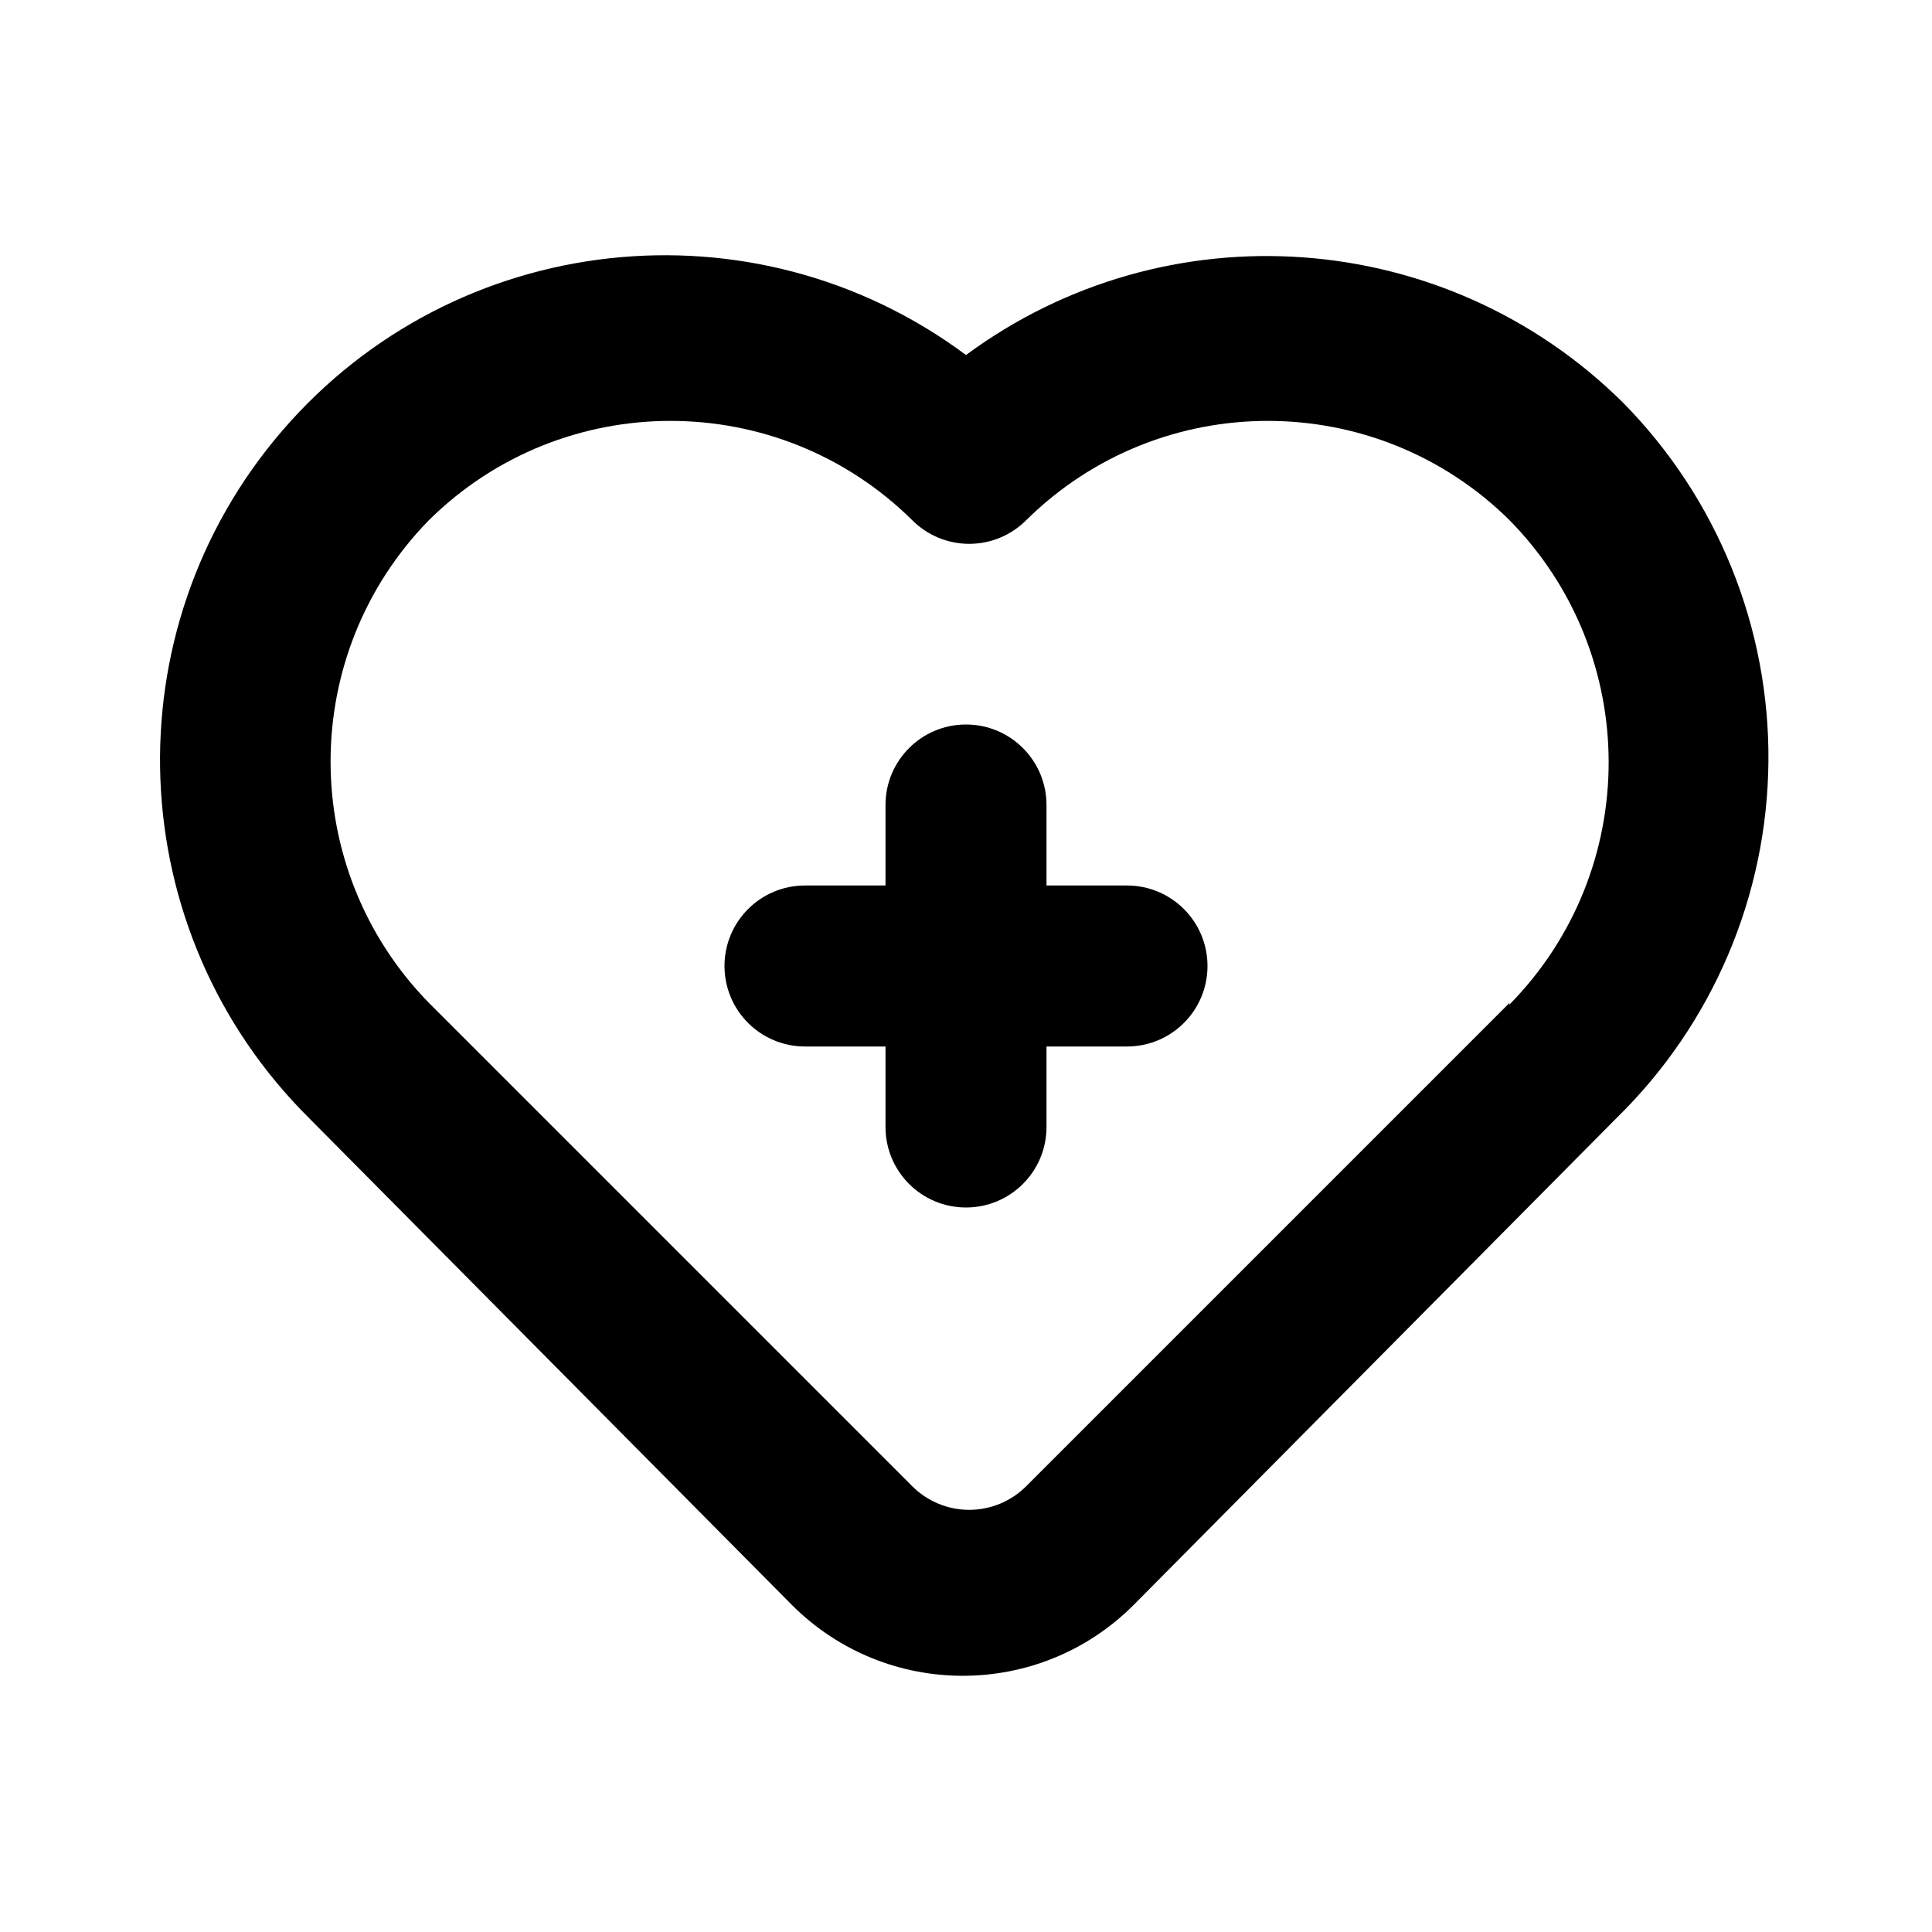
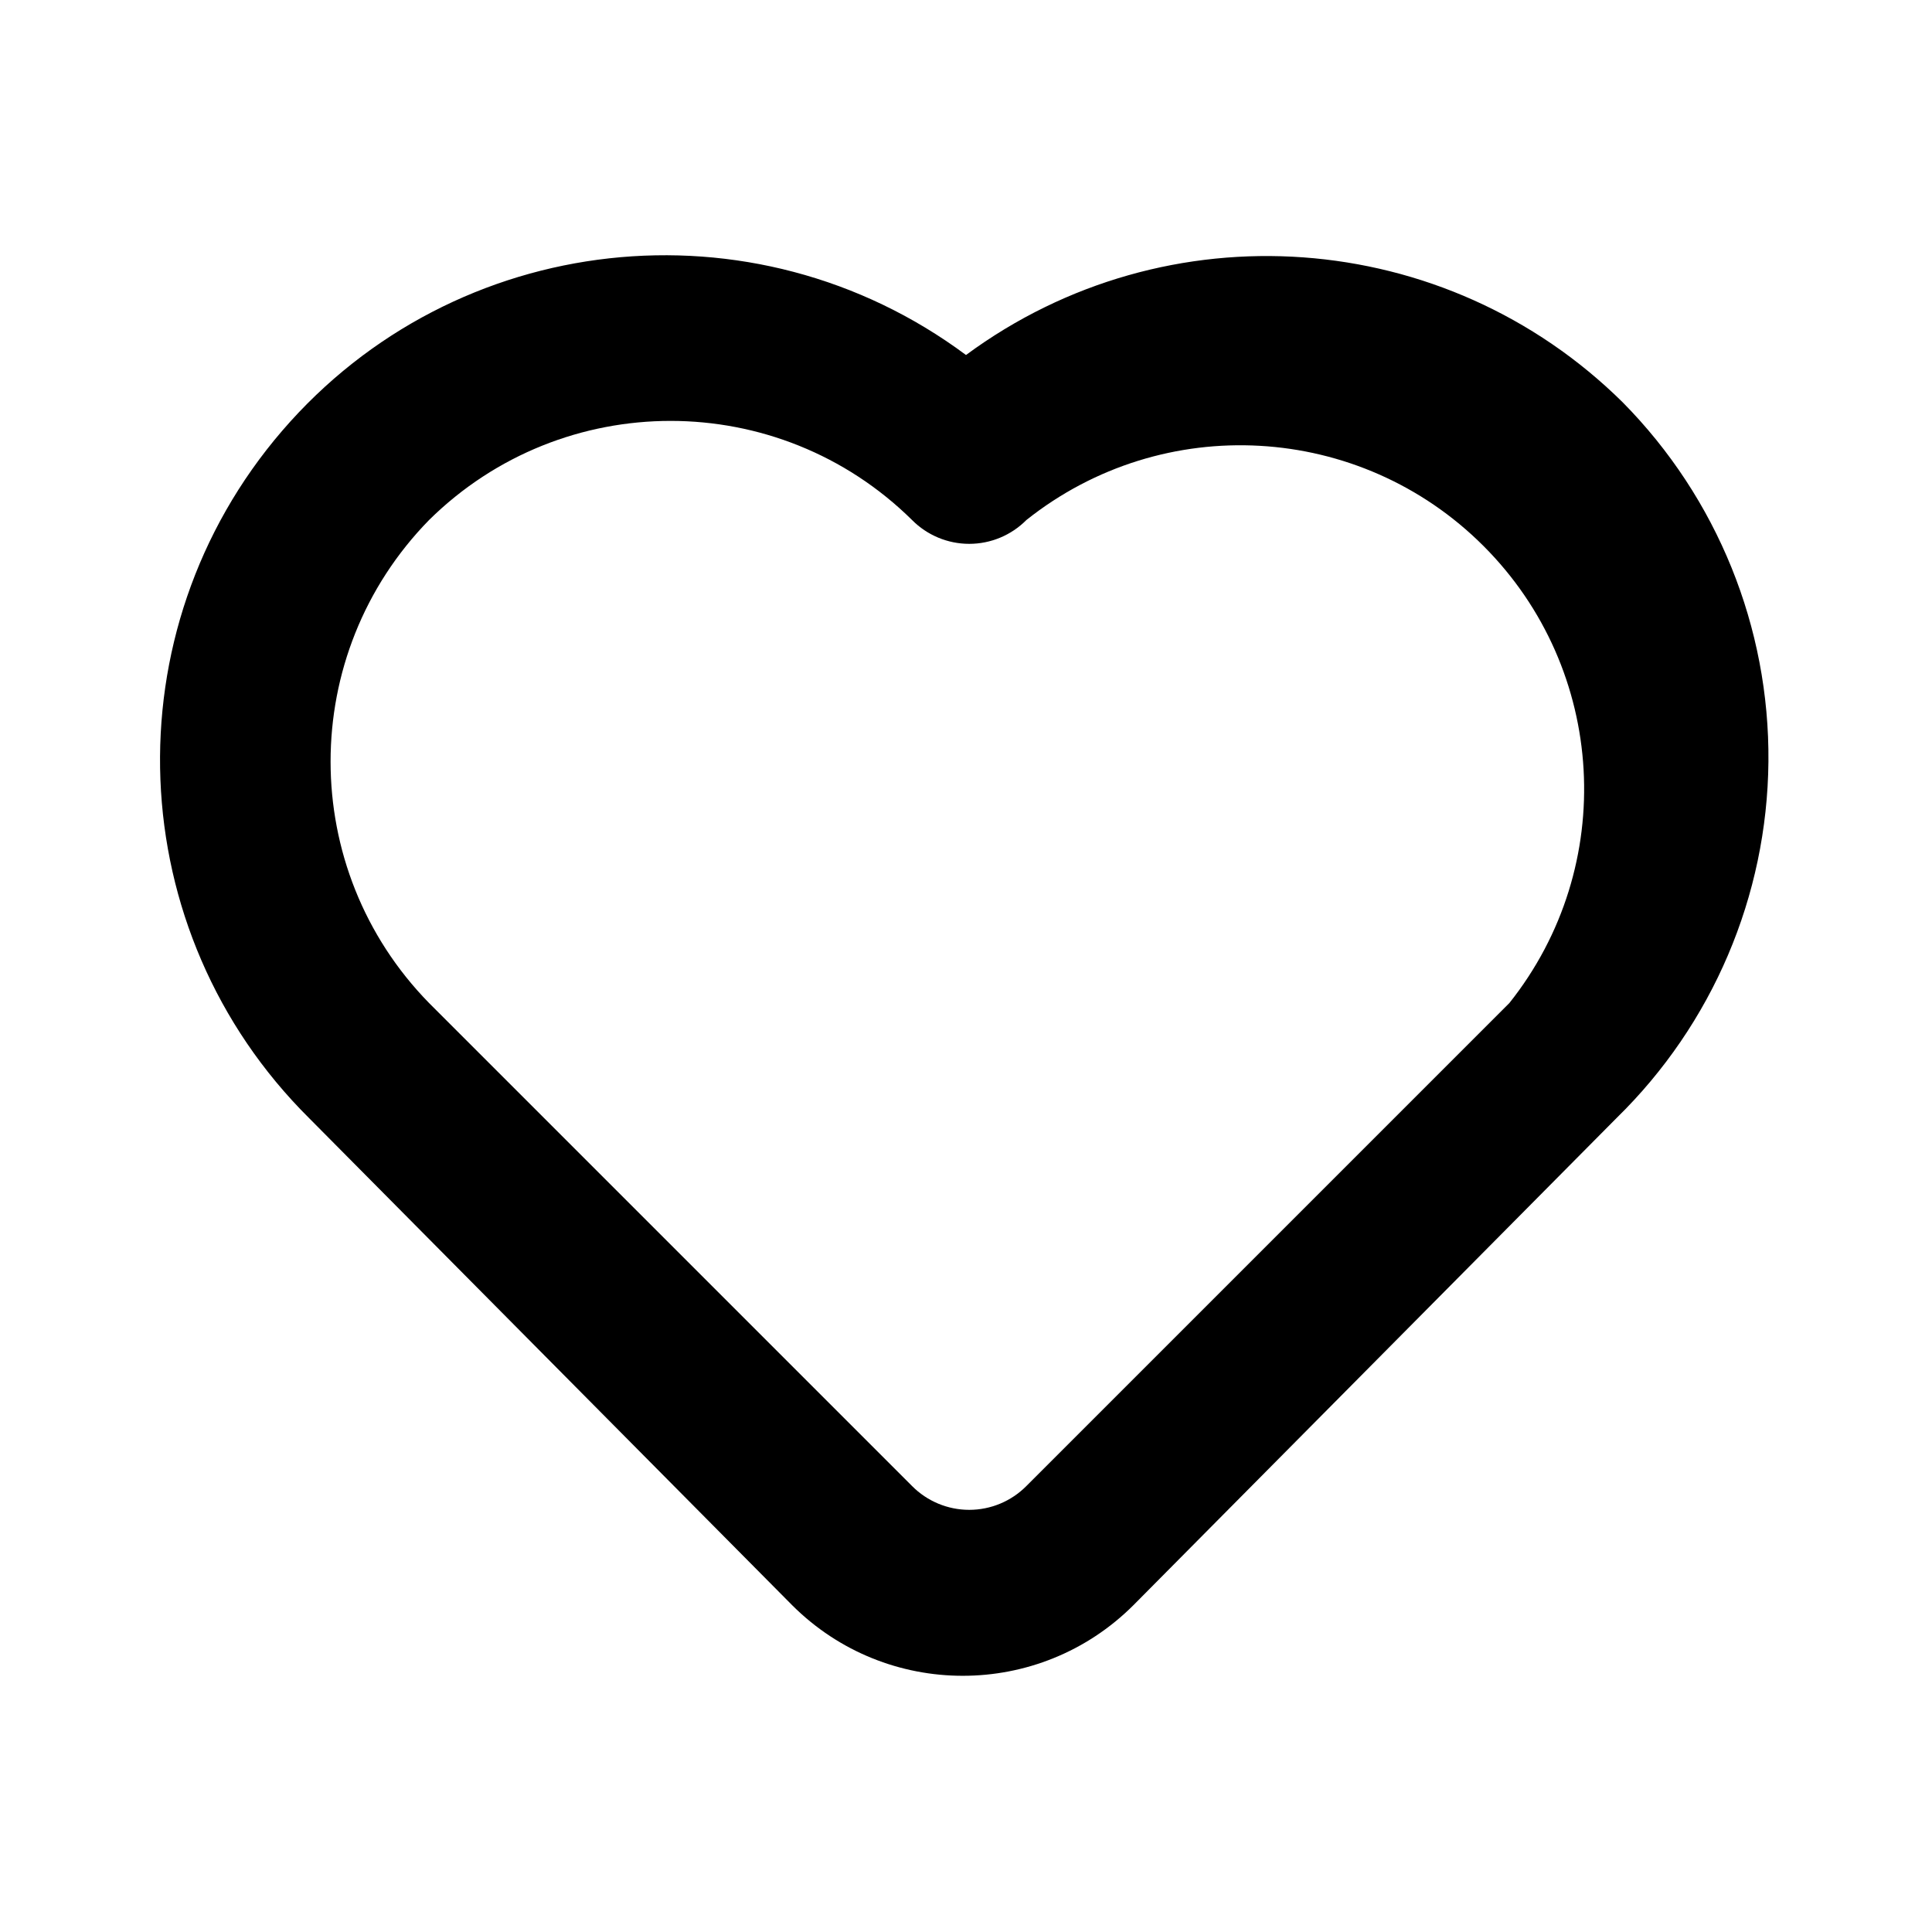
<svg xmlns="http://www.w3.org/2000/svg" data-name="Layer 1" viewBox="0 0 24 24">
-   <path d="M14,11H13V10a1,1,0,0,0-2,0v1H10a1,1,0,0,0,0,2h1v1a1,1,0,0,0,2,0V13h1a1,1,0,0,0,0-2Zm6.16-6A6.29,6.29,0,0,0,12,4.41a6.27,6.27,0,0,0-8.16,9.48l6,6.05a3,3,0,0,0,4.24,0l6-6.05A6.27,6.27,0,0,0,20.16,5Zm-1.41,7.46-6,6a1,1,0,0,1-1.42,0l-6-6a4.29,4.29,0,0,1,0-6,4.27,4.27,0,0,1,6,0,1,1,0,0,0,1.42,0,4.27,4.27,0,0,1,6,0A4.29,4.29,0,0,1,18.75,12.48Z" />
+   <path d="M20.16,5A6.29,6.29,0,0,0,12,4.41a6.27,6.27,0,0,0-8.16,9.48l6,6.05a3,3,0,0,0,4.24,0l6-6.05A6.27,6.27,0,0,0,20.16,5Zm-1.41,7.46-6,6a1,1,0,0,1-1.42,0l-6-6a4.29,4.29,0,0,1,0-6,4.27,4.27,0,0,1,6,0,1,1,0,0,0,1.42,0,4.27,4.27,0,0,1,6,6Z" />
</svg>
